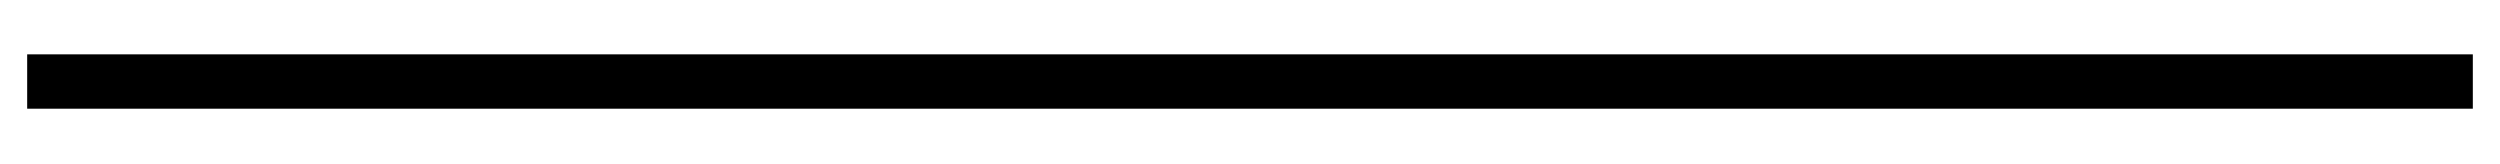
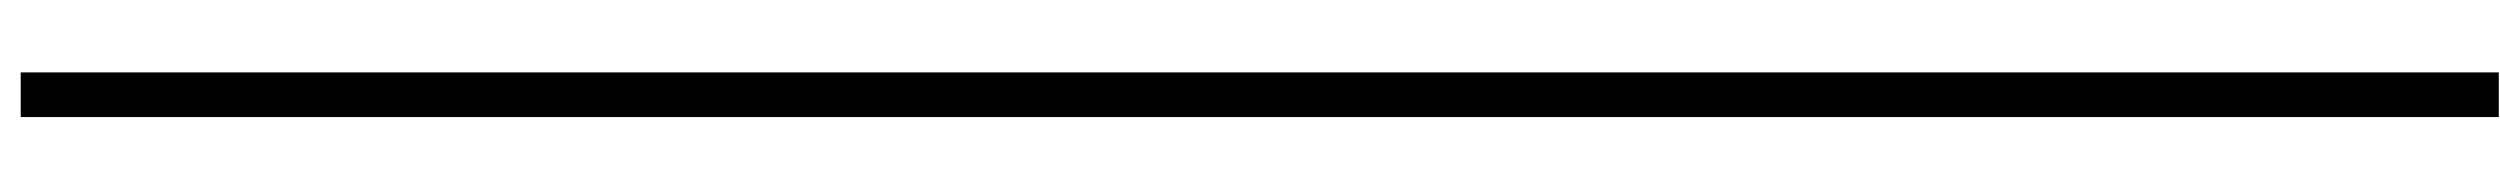
- <svg xmlns="http://www.w3.org/2000/svg" version="1.1" width="92px" height="6px" viewBox="598 2860  92 6">
-   <g transform="matrix(-1 0 0 -1 1288 5726 )">
-     <path d="M 599 2863  L 689 2863  " stroke-width="2" stroke="#000000" fill="none" />
+ <svg xmlns="http://www.w3.org/2000/svg" version="1.1" width="112px" height="8px" viewBox="358 2838  112 8">
+   <g transform="matrix(-0.4864075 0.8737321 -0.8737321 -0.4864075 3098.519 3862.645 )">
+     <path d="M 387 2793  L 441 2890  " stroke-width="2" stroke="#000000" fill="none" />
  </g>
</svg>
